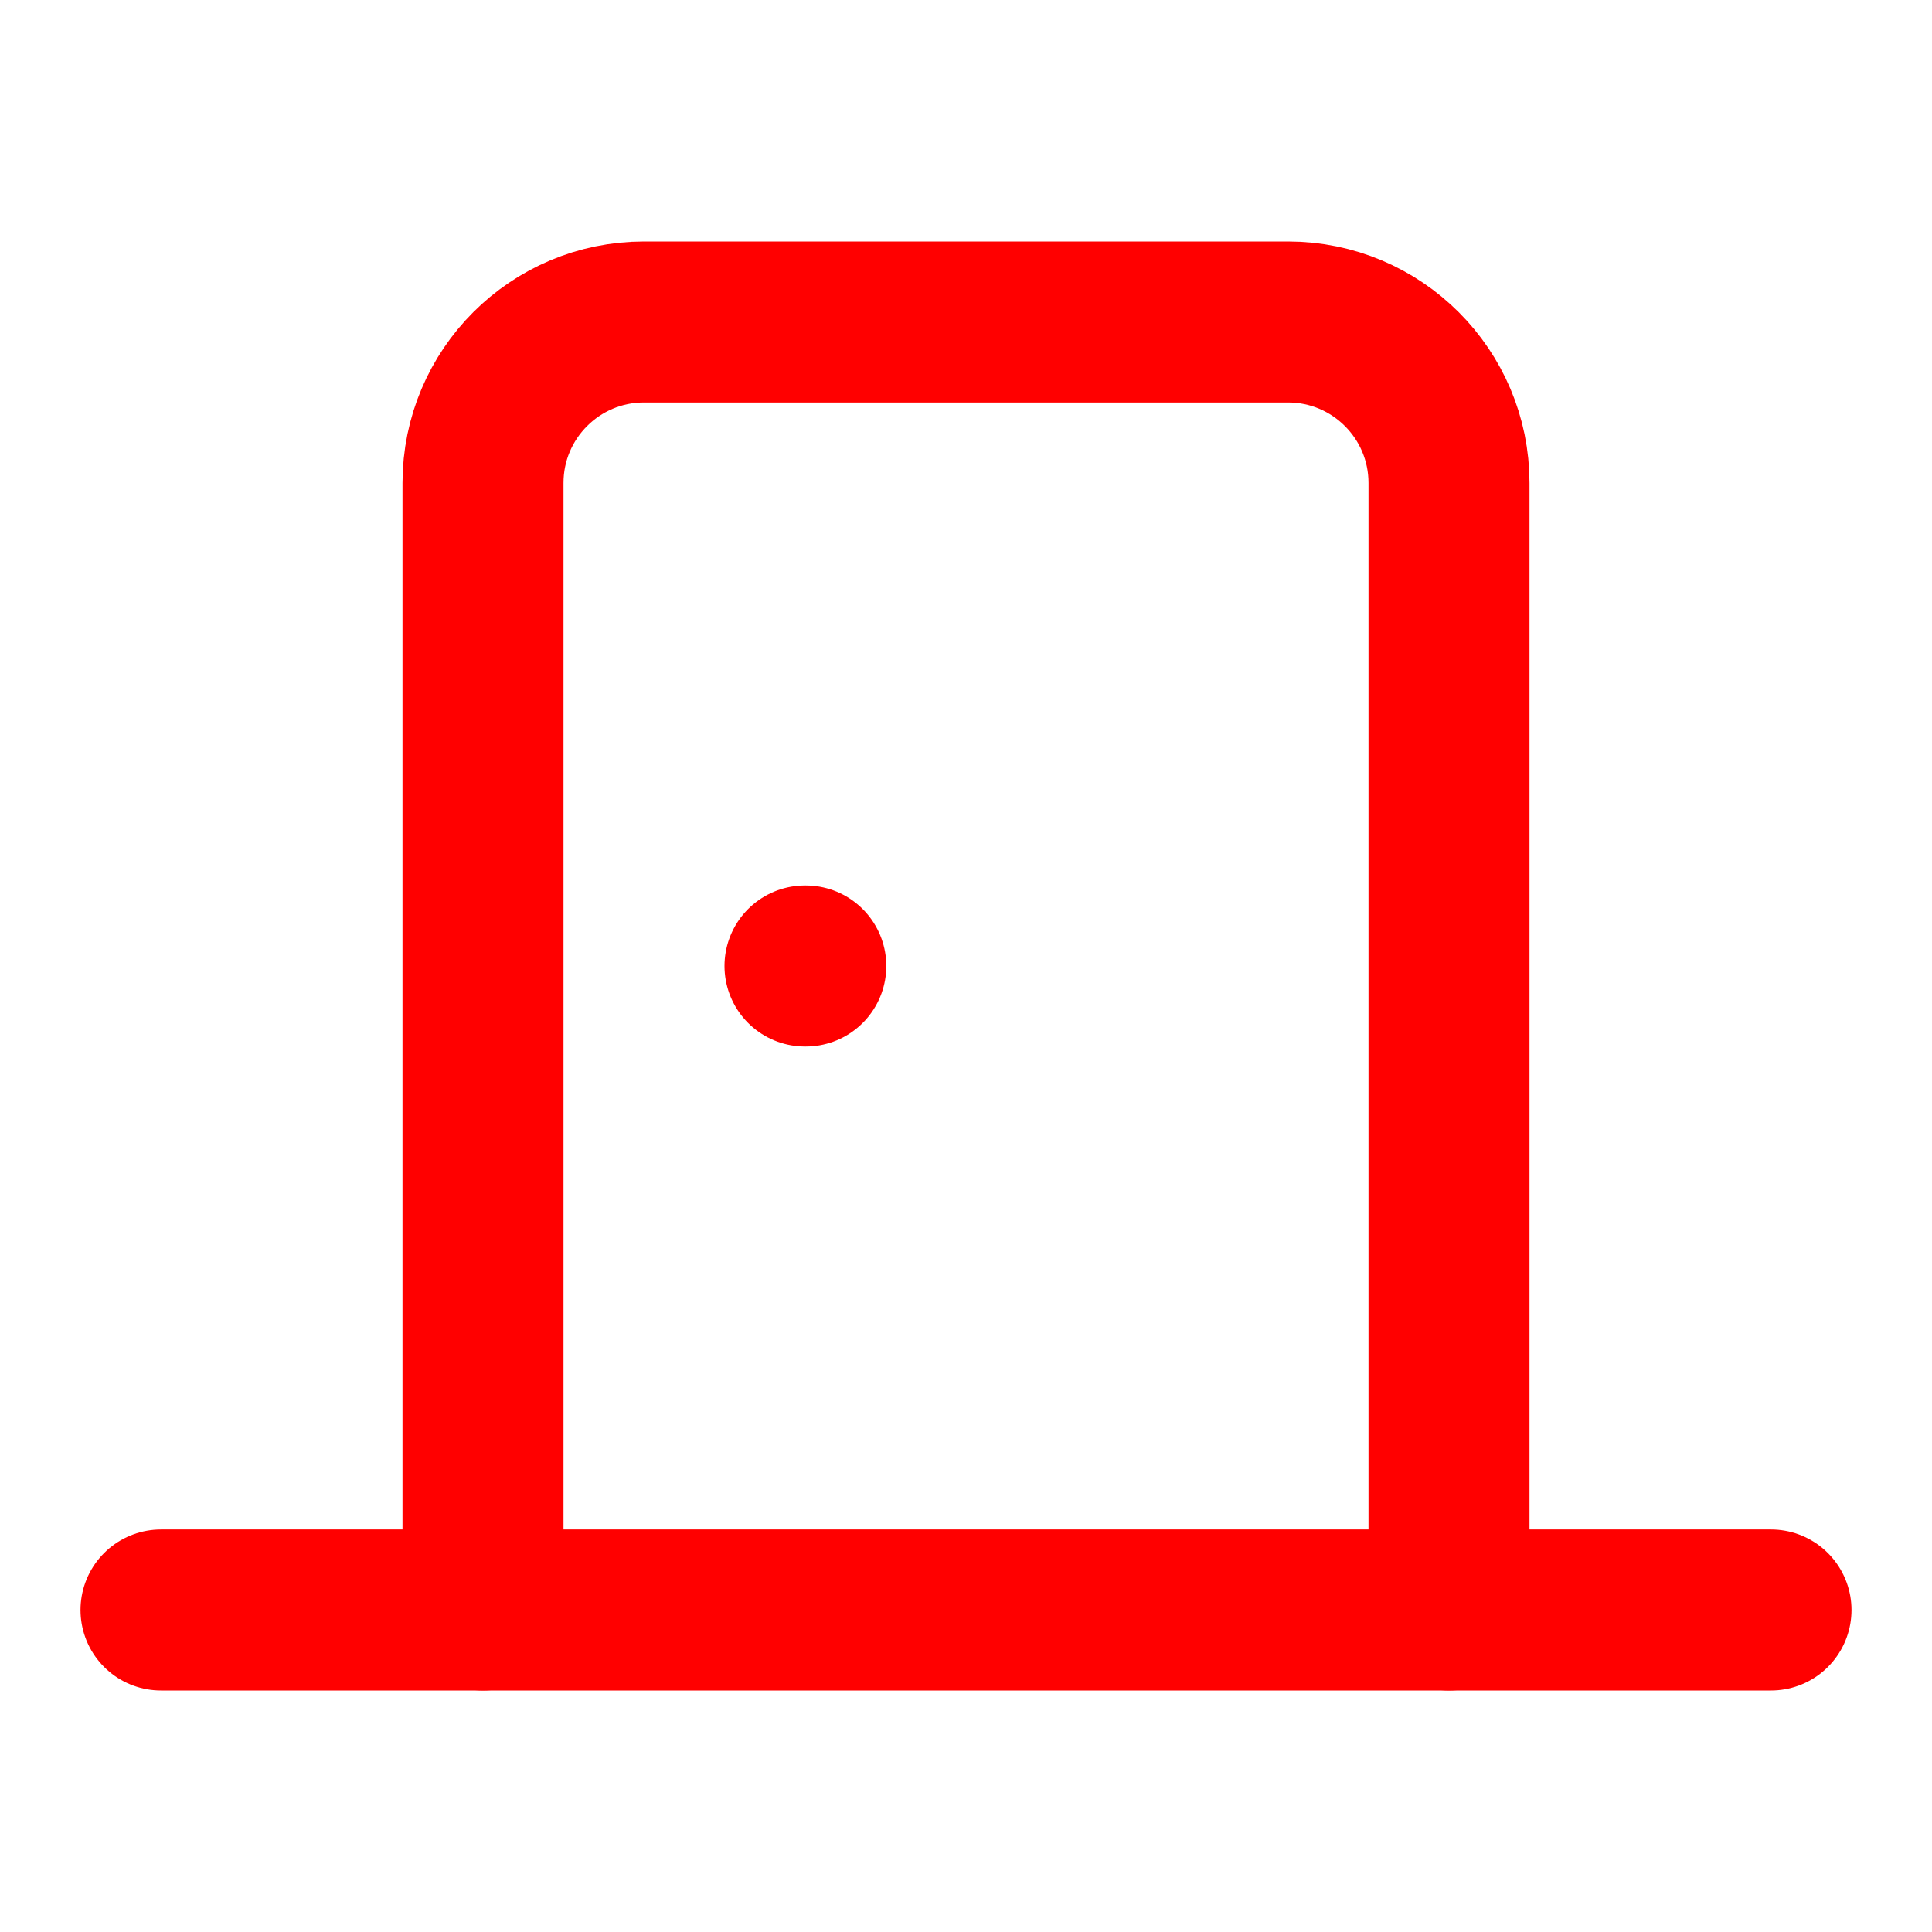
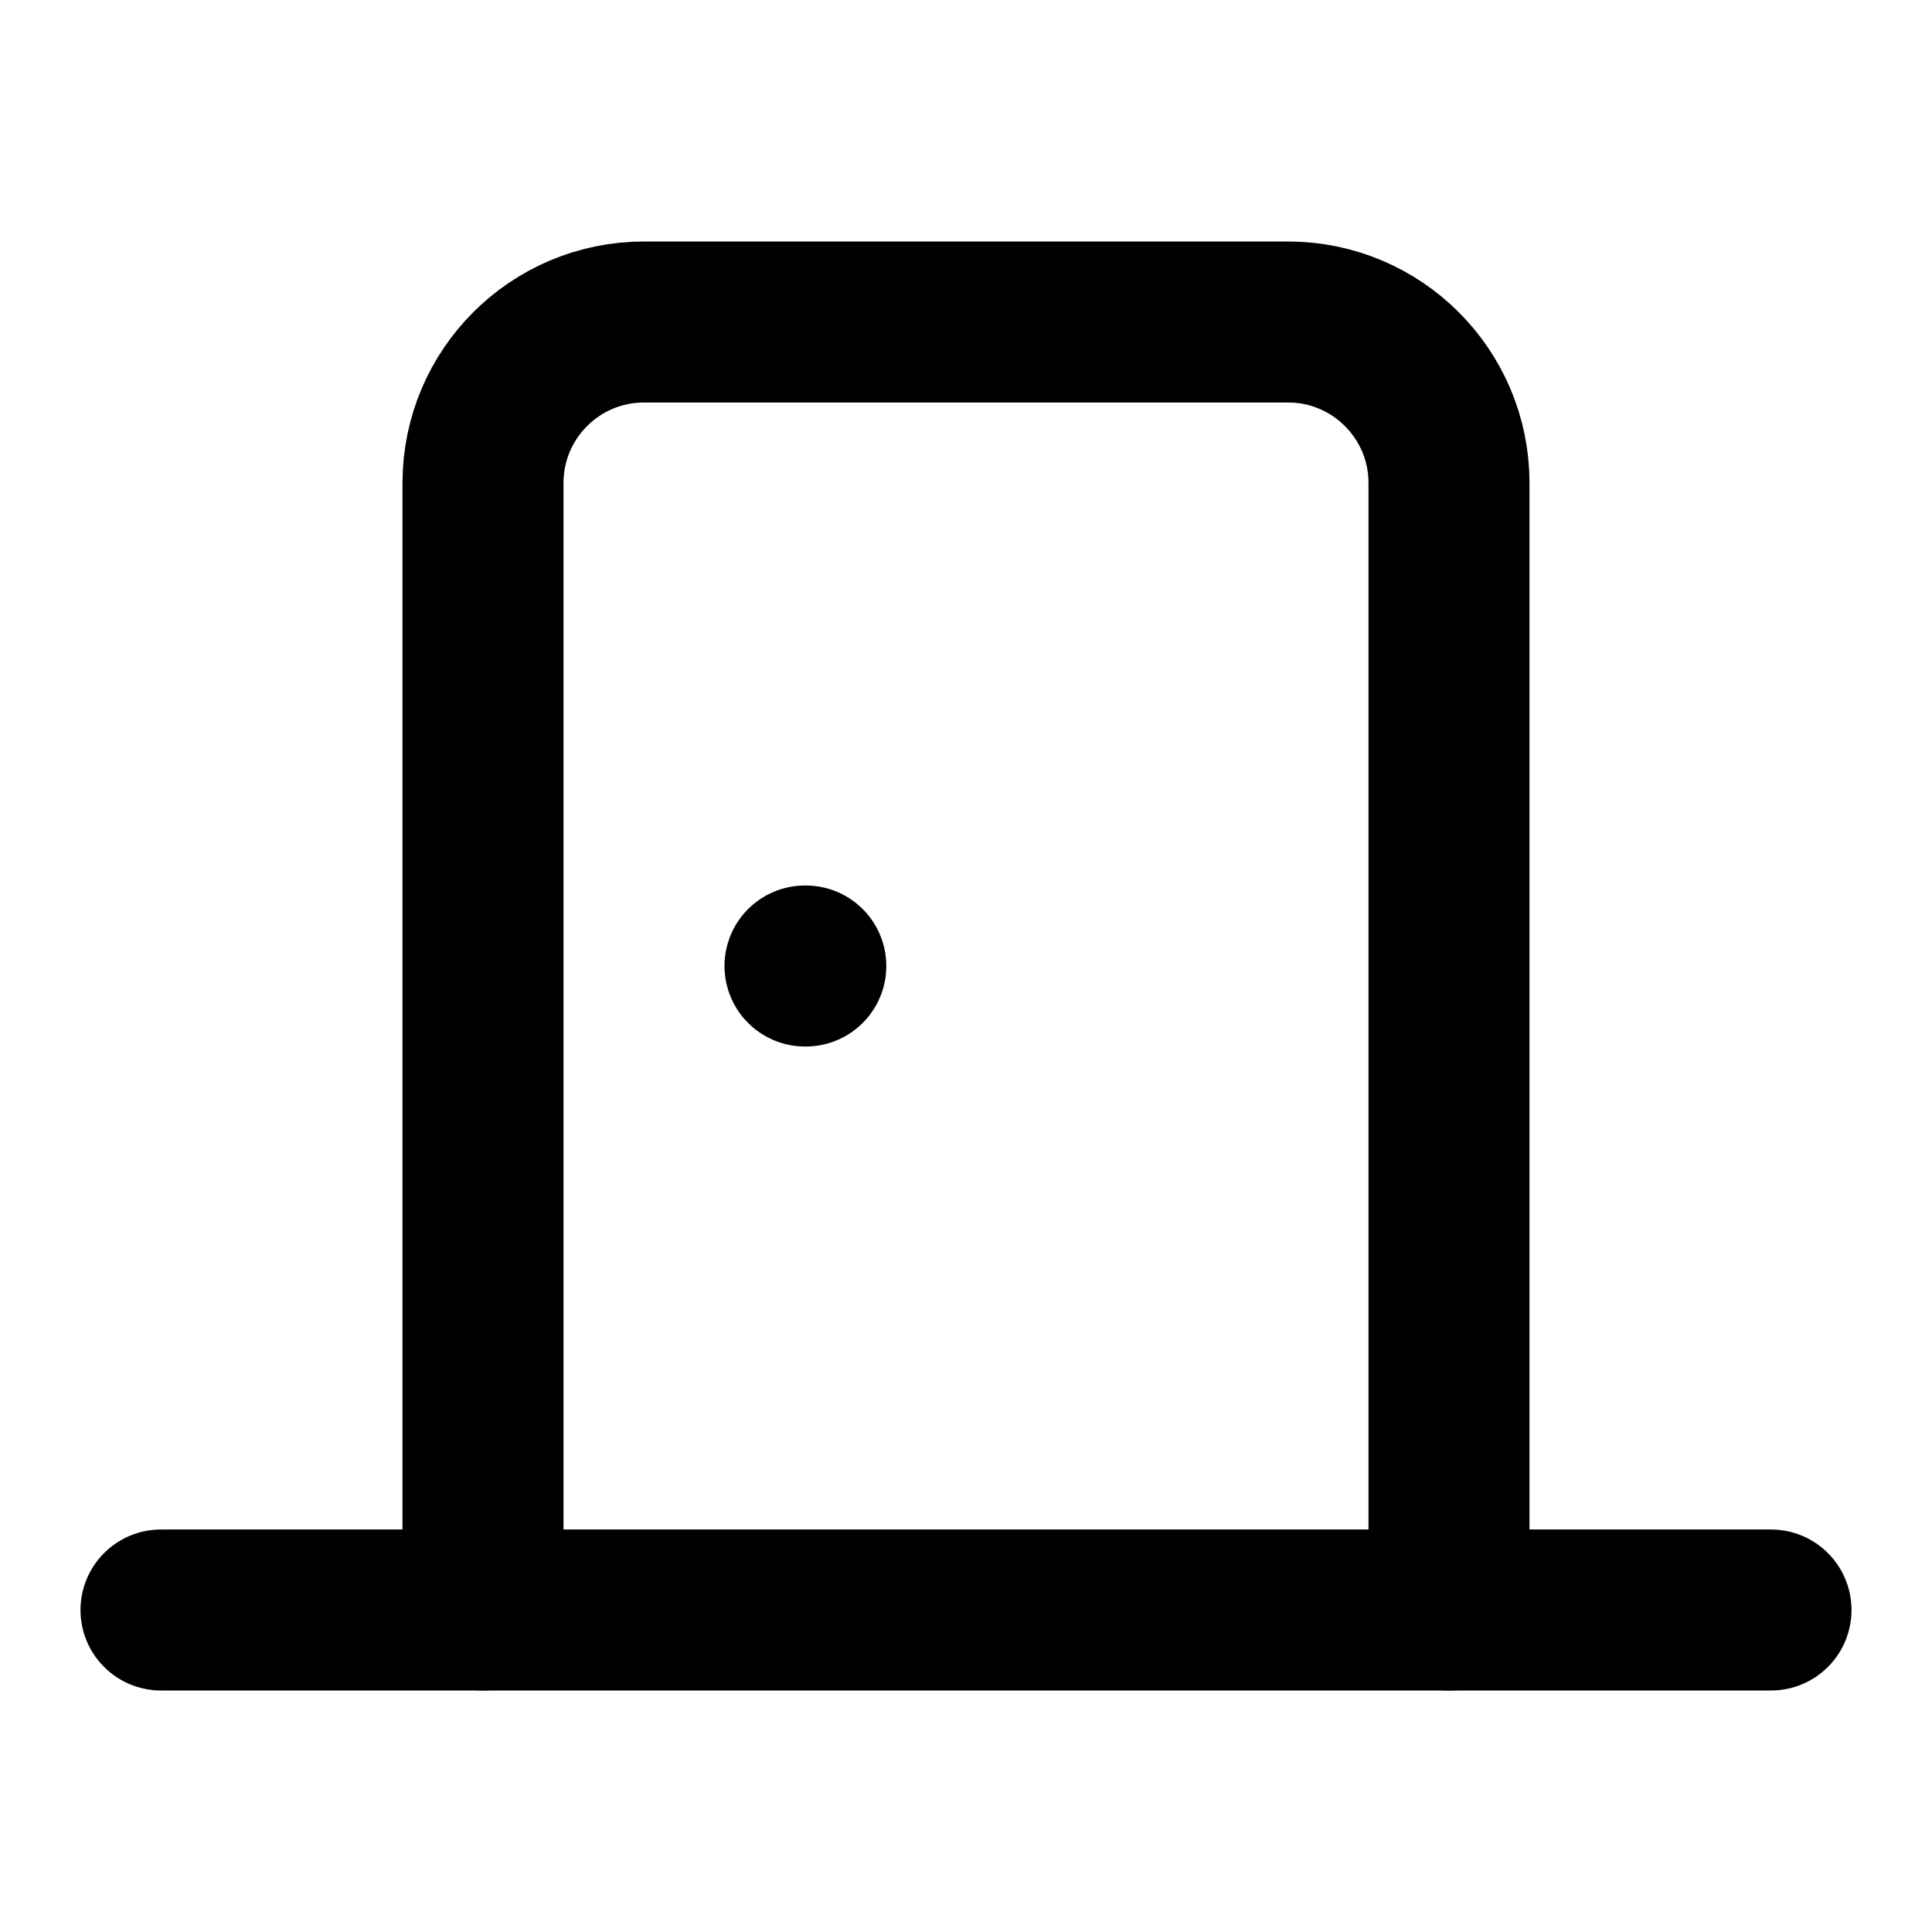
- <svg xmlns="http://www.w3.org/2000/svg" width="24" height="24" viewBox="0 0 24 24" fill="none" stroke="red" stroke-width="2" stroke-linecap="round" stroke-linejoin="round" class="lucide lucide-door-closed-icon lucide-door-closed">
+ <svg xmlns="http://www.w3.org/2000/svg" width="24" height="24" viewBox="0 0 24 24" fill="none" stroke="currentColor" stroke-width="2" stroke-linecap="round" stroke-linejoin="round" class="lucide lucide-door-closed-icon lucide-door-clo   sed">
  <path d="M10 12h.01" />
  <path d="M18 20V6a2 2 0 0 0-2-2H8a2 2 0 0 0-2 2v14" />
  <path d="M2 20h20" />
</svg>
